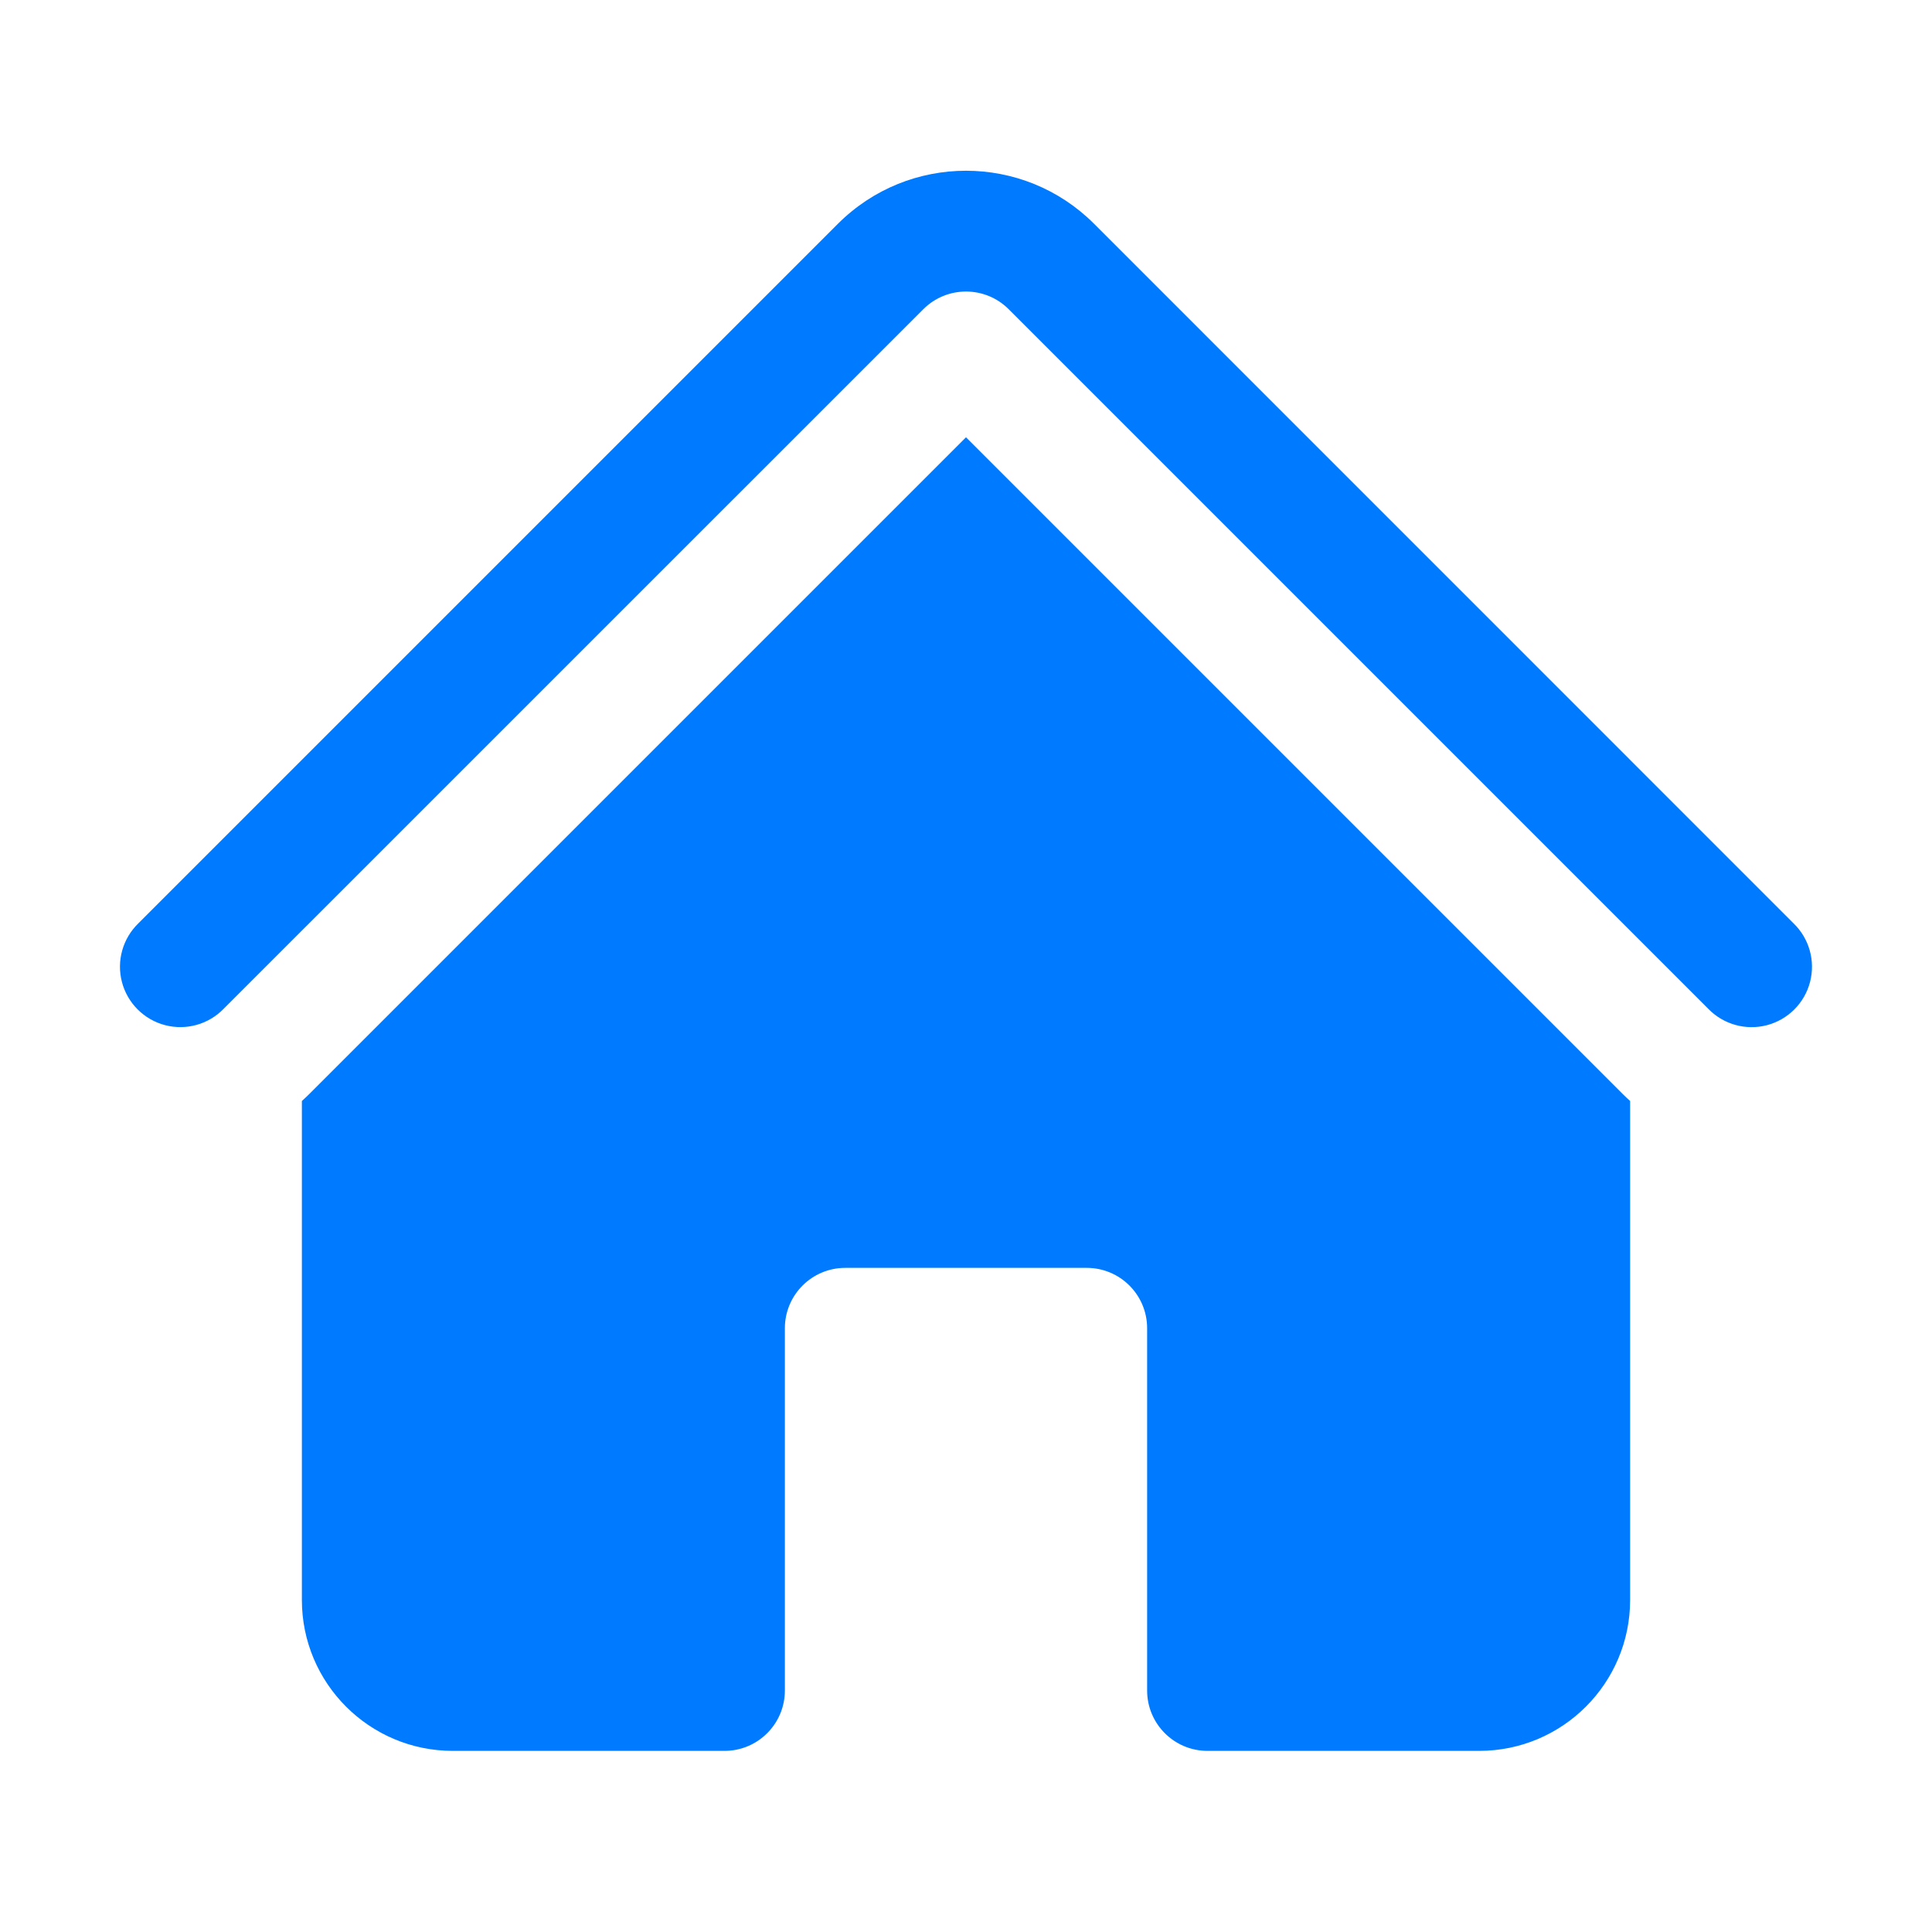
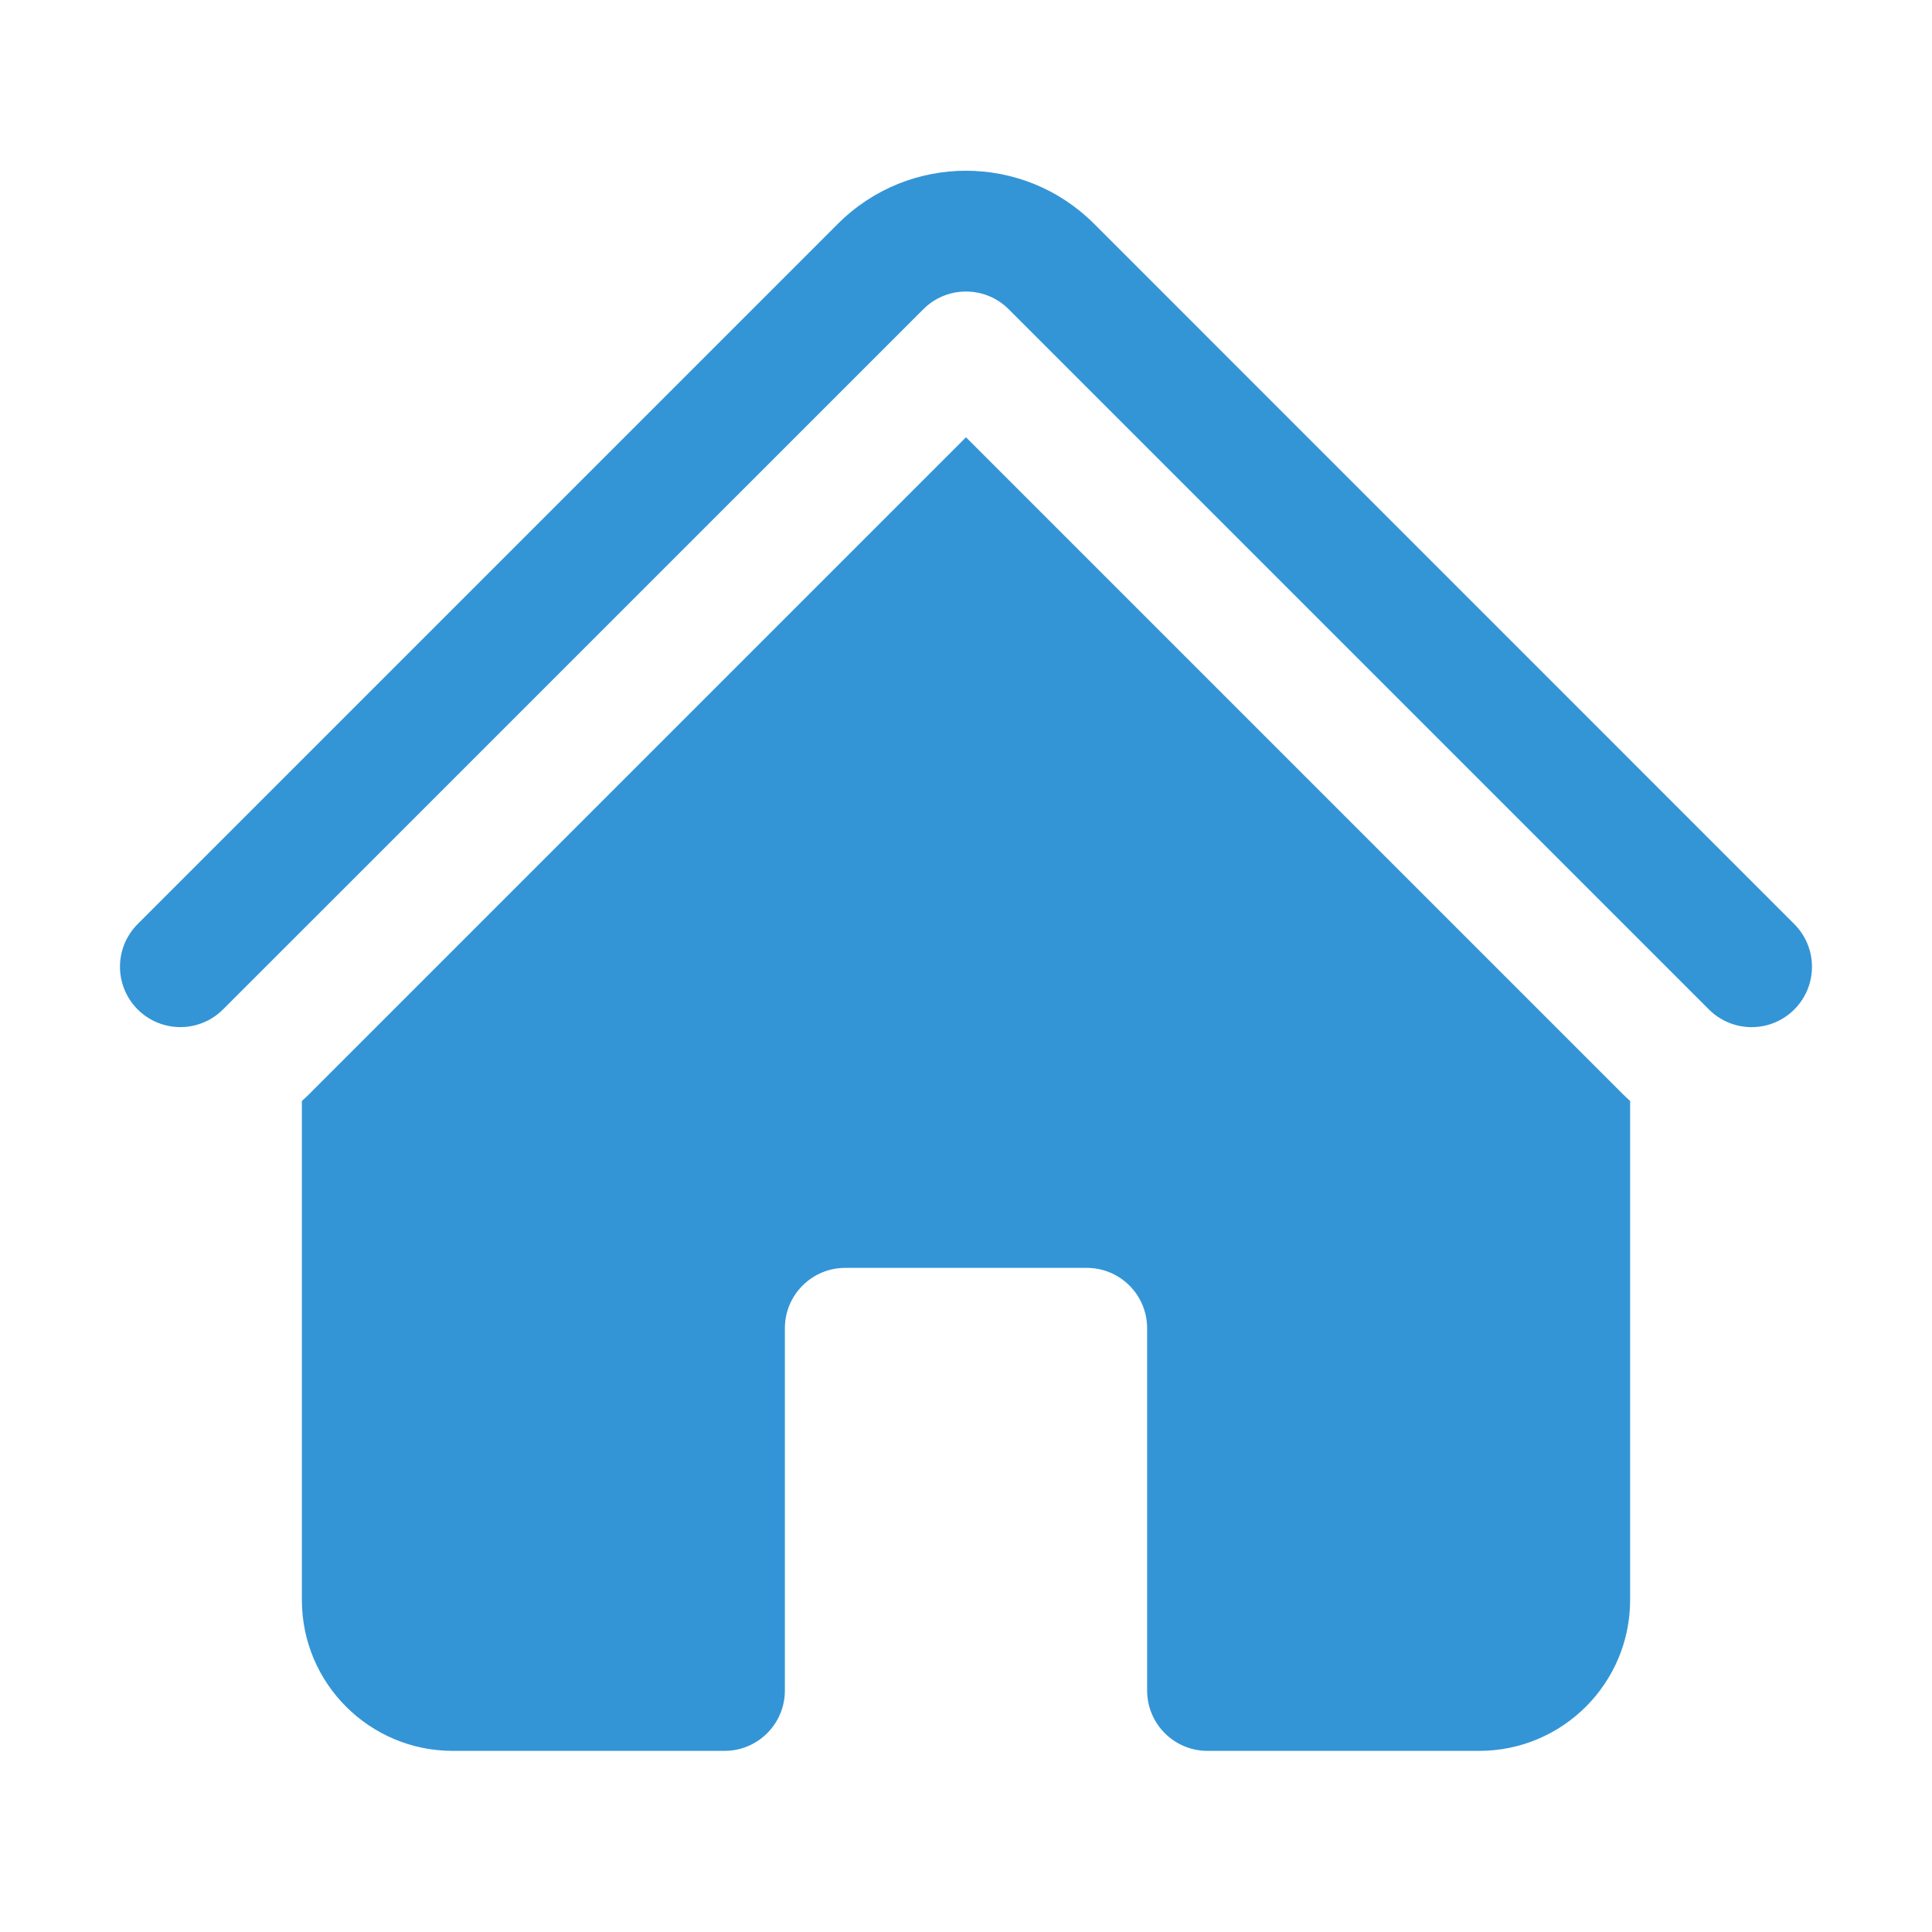
- <svg xmlns="http://www.w3.org/2000/svg" viewBox="0 0 24 24" fill="#007bff" class="size-6">
+ <svg xmlns="http://www.w3.org/2000/svg" viewBox="0 0 24 24" fill="#3395d6" class="size-6">
  <path d="M11.47 3.841a.75.75 0 0 1 1.06 0l8.69 8.69a.75.75 0 1 0 1.06-1.061l-8.689-8.69a2.25 2.25 0 0 0-3.182 0l-8.69 8.69a.75.75 0 1 0 1.061 1.06l8.69-8.689Z" />
  <path d="m12 5.432 8.159 8.159c.03.03.06.058.091.086v6.198c0 1.035-.84 1.875-1.875 1.875H15a.75.75 0 0 1-.75-.75v-4.5a.75.75 0 0 0-.75-.75h-3a.75.75 0 0 0-.75.75V21a.75.75 0 0 1-.75.75H5.625a1.875 1.875 0 0 1-1.875-1.875v-6.198a2.29 2.29 0 0 0 .091-.086L12 5.432Z" />
</svg>
